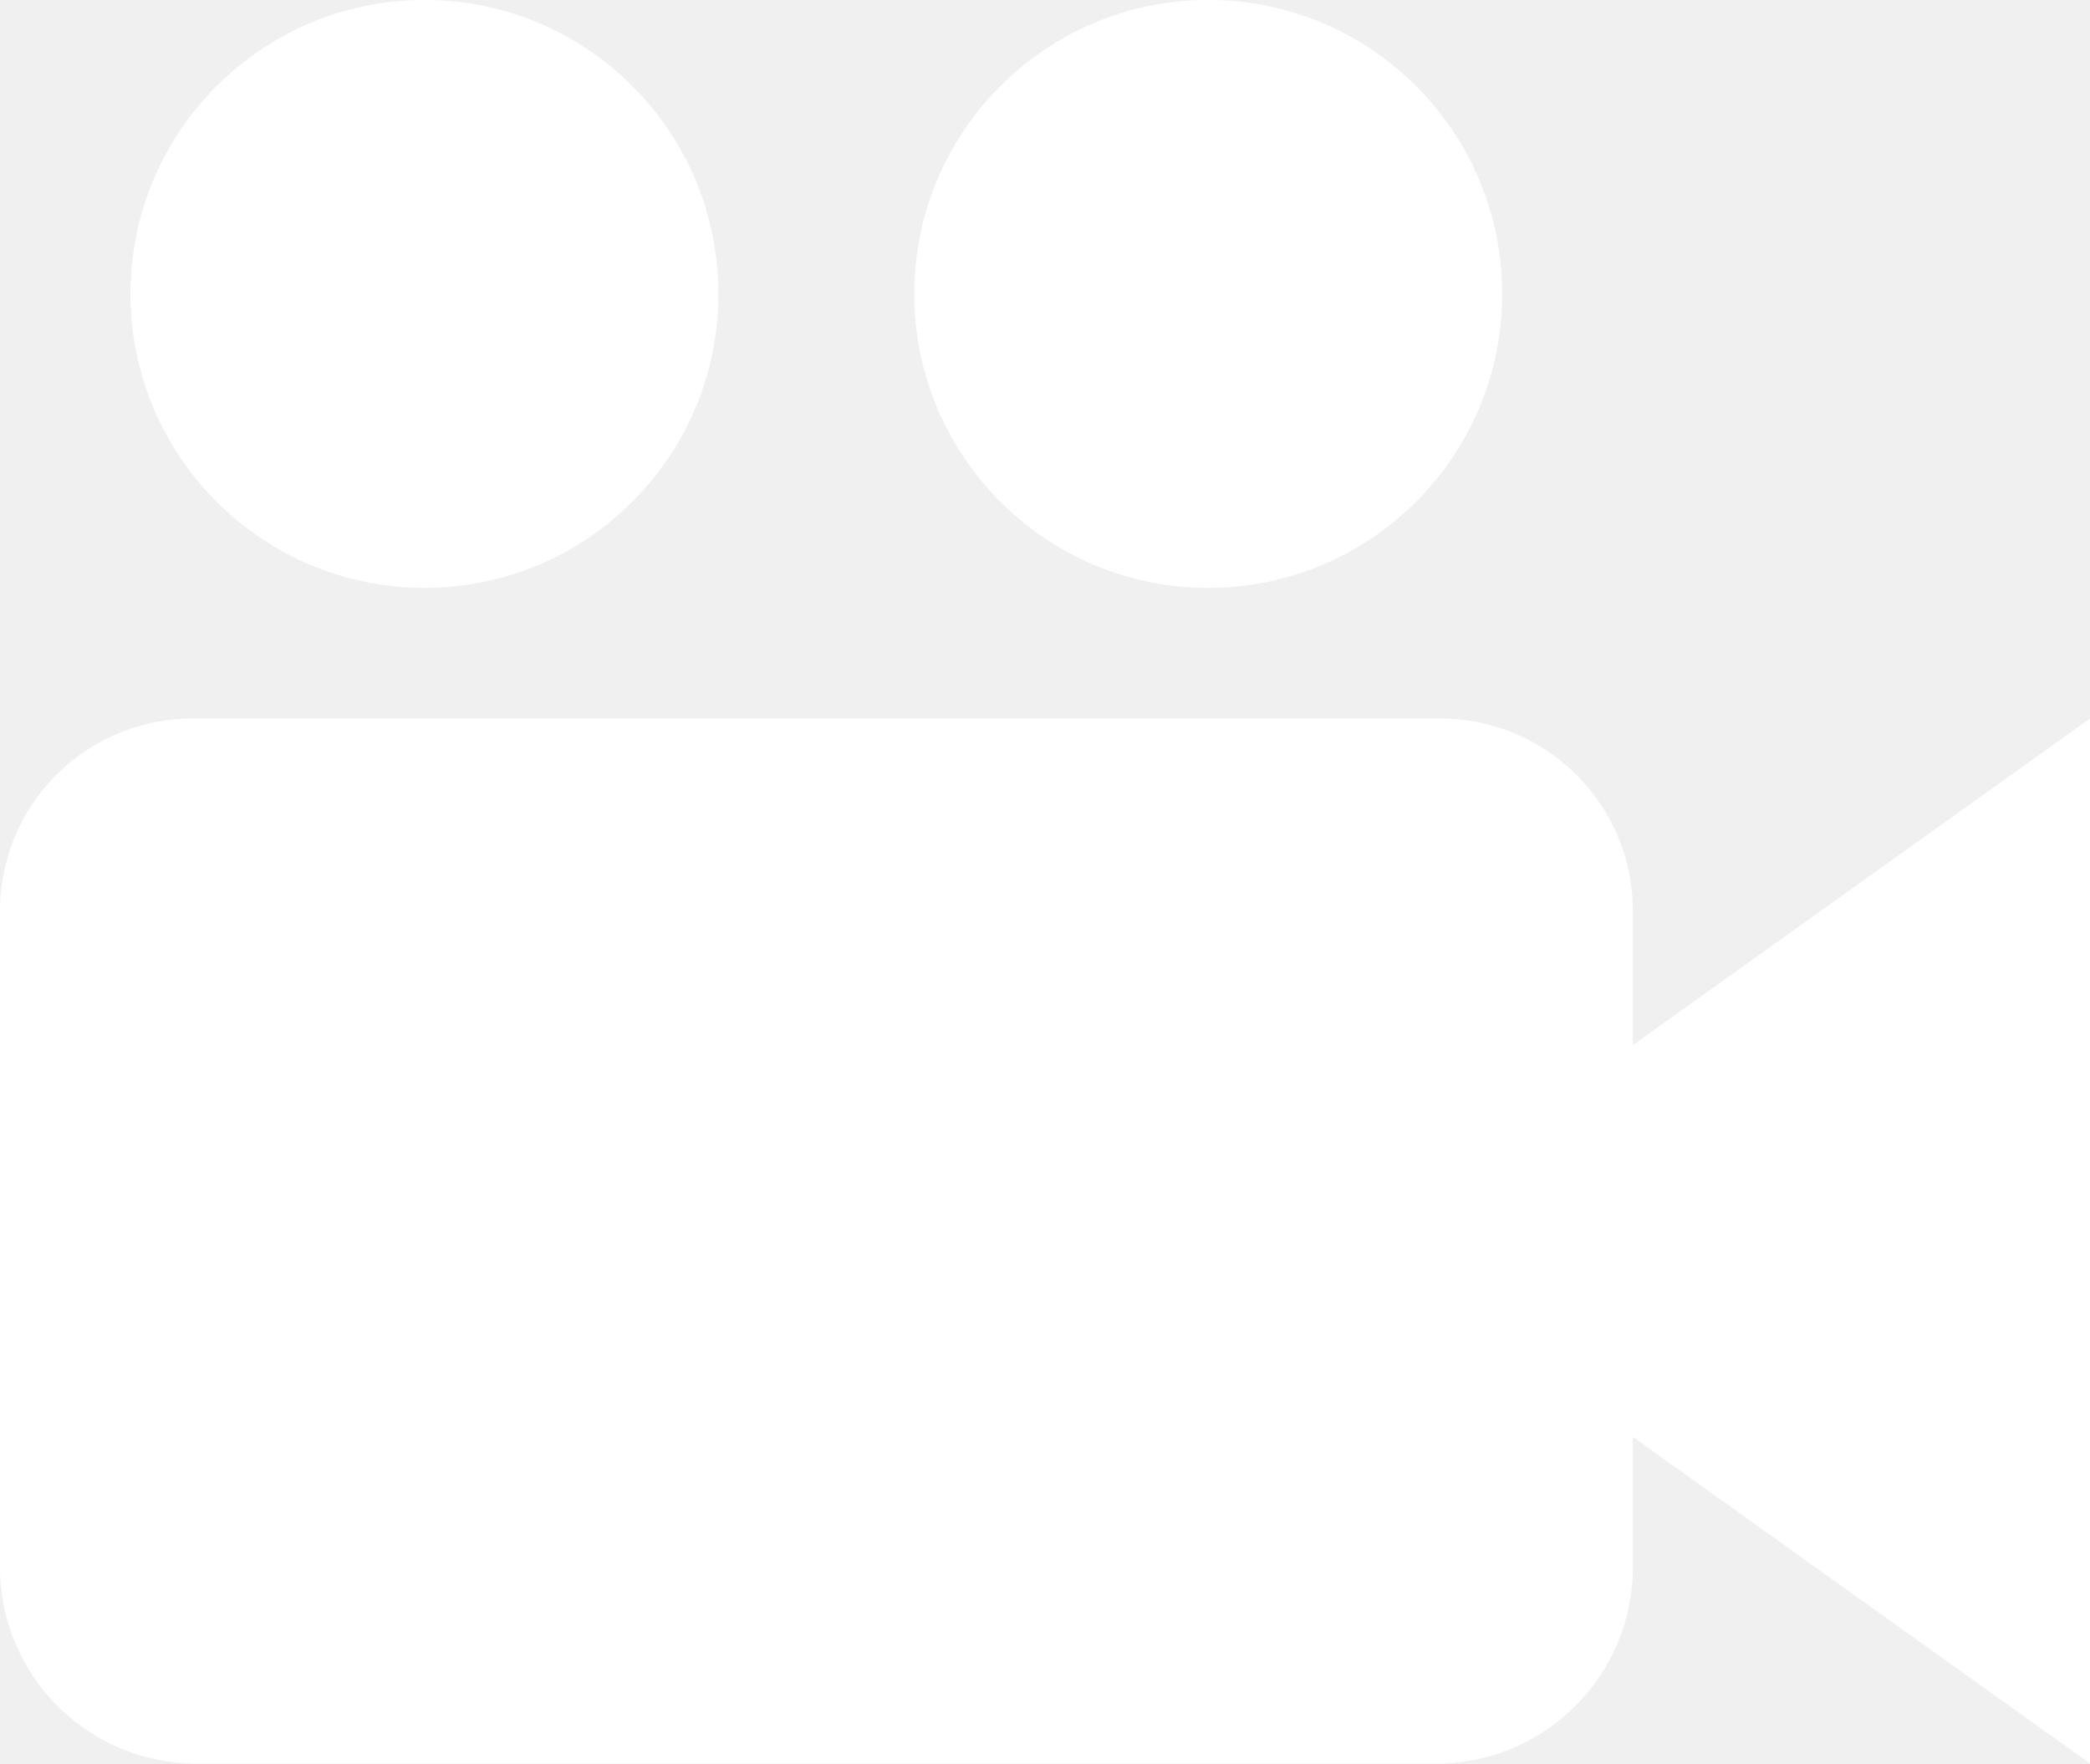
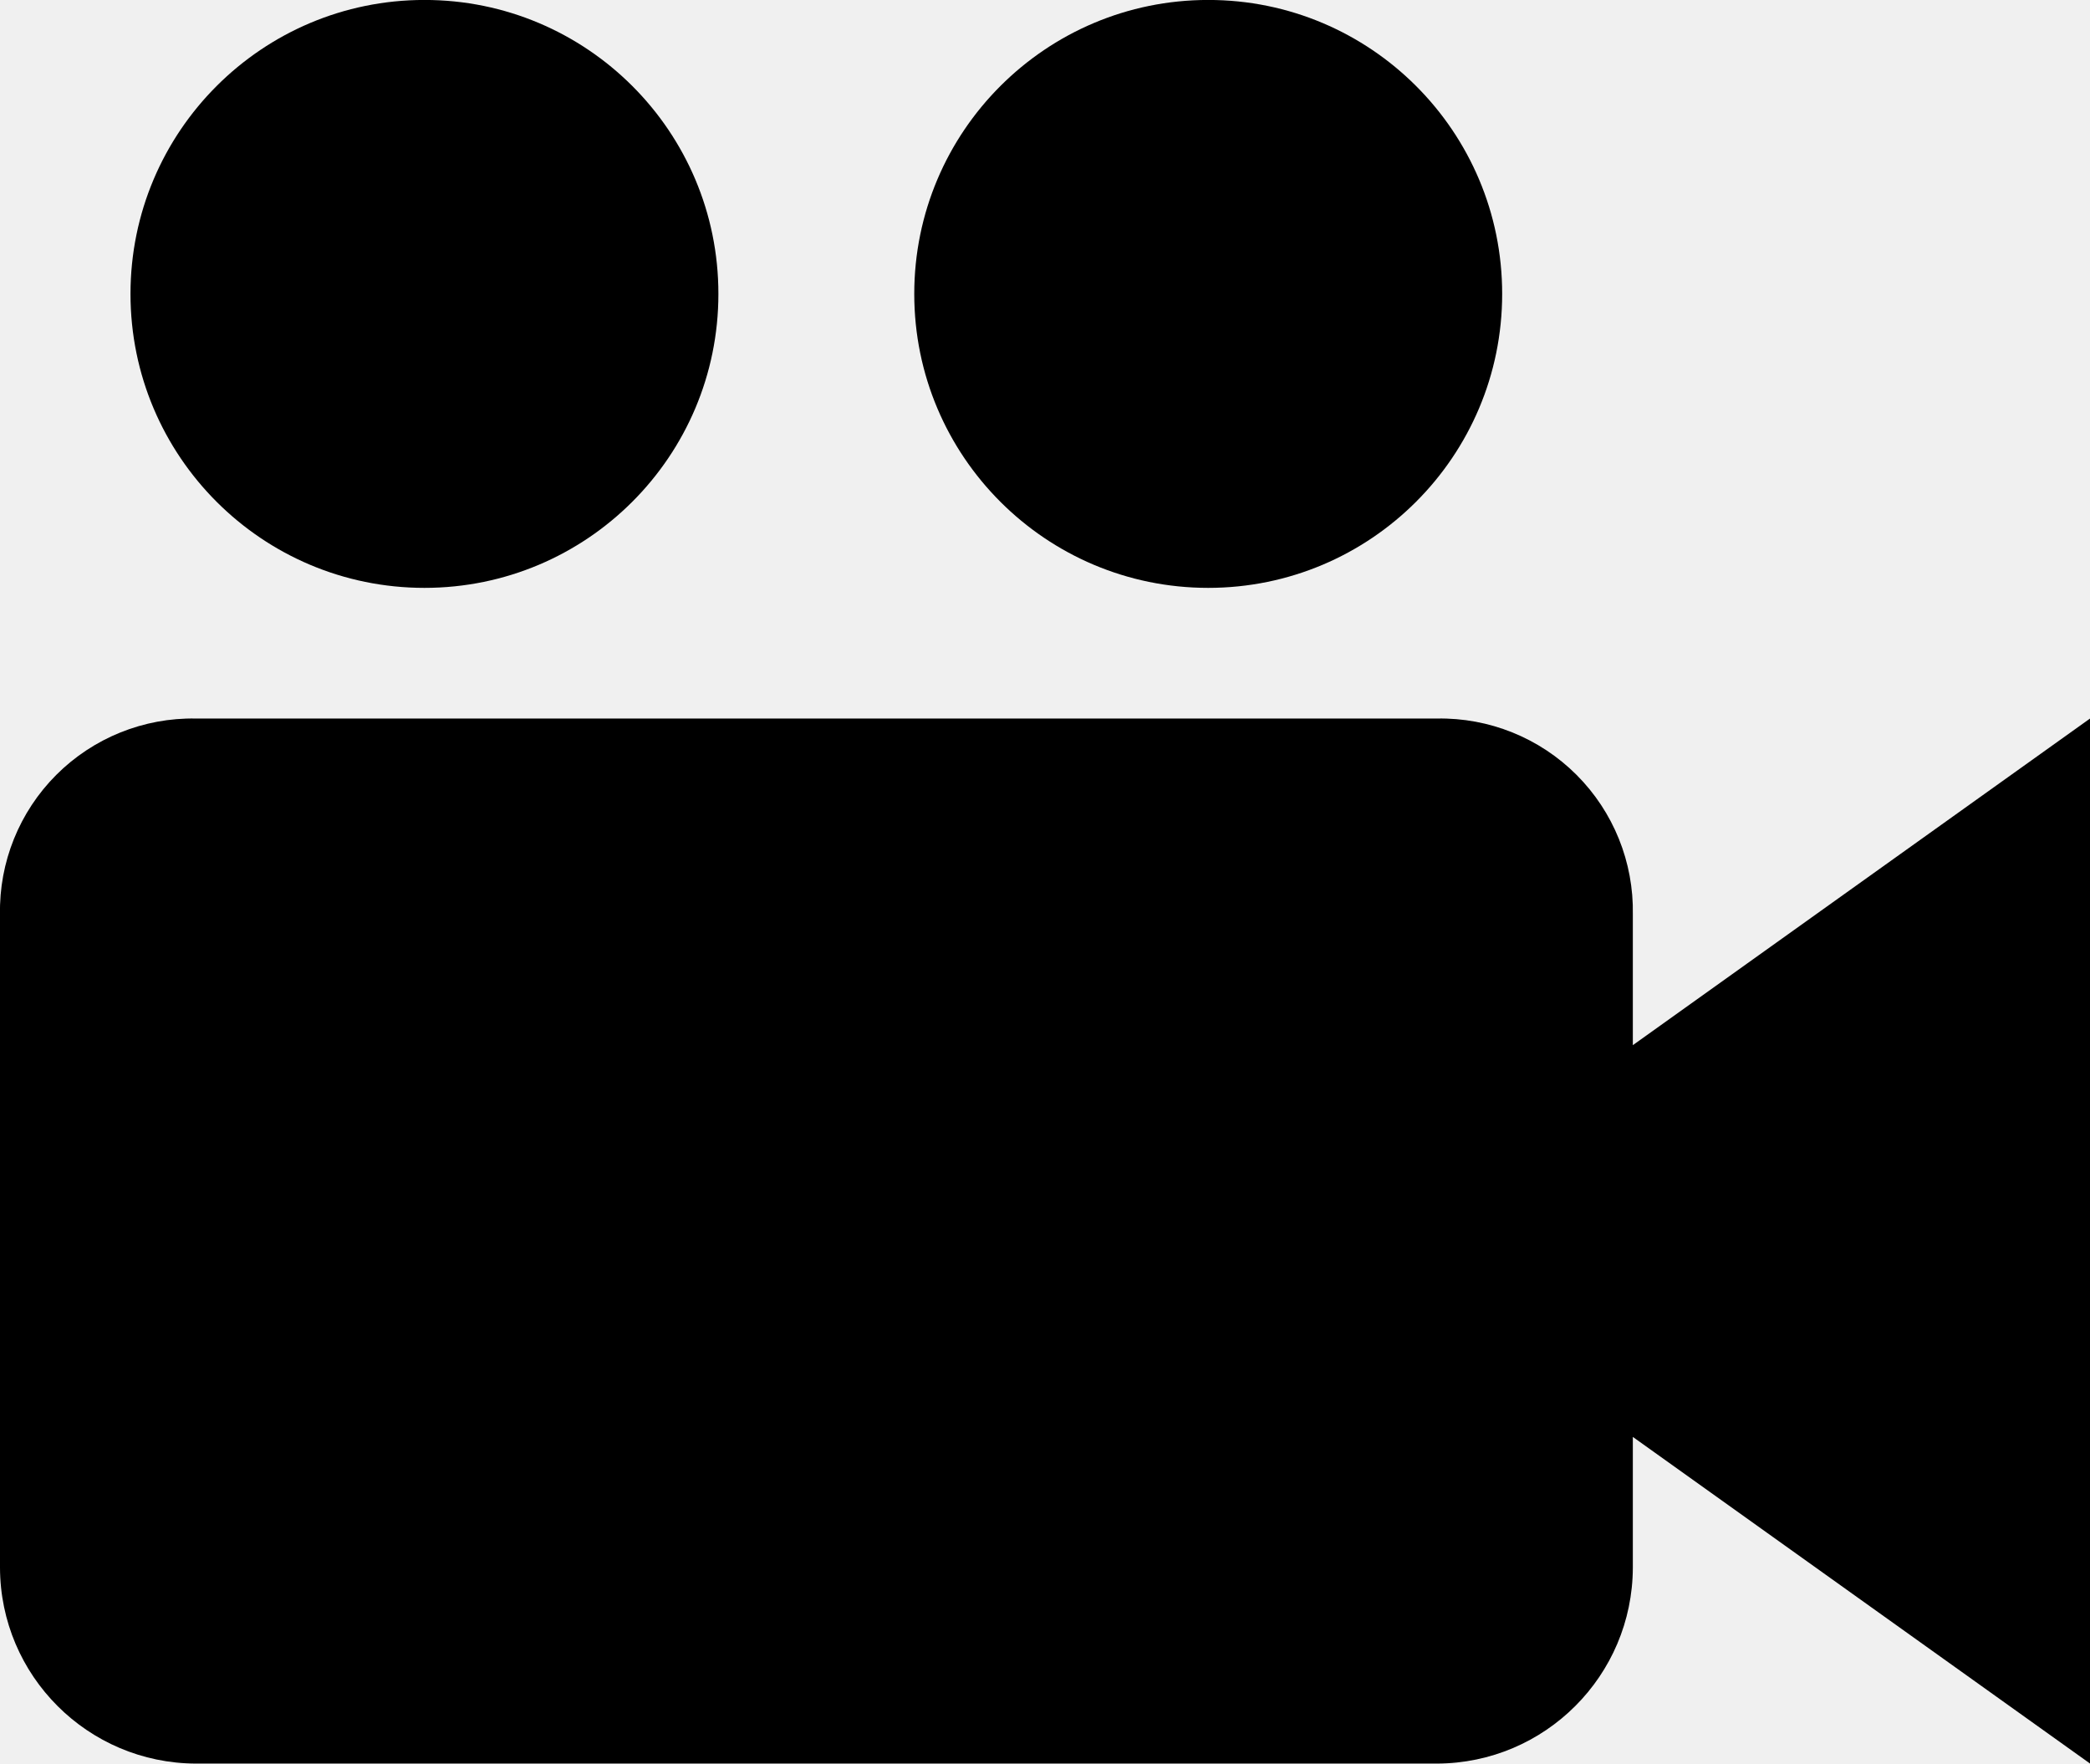
<svg xmlns="http://www.w3.org/2000/svg" width="92.43" height="77.991" viewBox="0 0 92.43 77.991">
  <g id="Group_186" data-name="Group 186" transform="translate(-65 -327)">
-     <path id="Path_174" data-name="Path 174" d="M88.88,58.195V52.416a8.509,8.509,0,0,0-8.666-8.666H25.334a8.509,8.509,0,0,0-8.666,8.666V81.3a8.69,8.69,0,0,0,8.666,8.666h54.88A8.69,8.69,0,0,0,88.88,81.3V75.52L109.1,89.965V43.75Z" transform="translate(48.332 315.026)" fill="#fff" />
-     <path id="Path_175" data-name="Path 175" d="M46.829,33.83a13,13,0,1,1-13-13,12.995,12.995,0,0,1,13,13" transform="translate(49.942 306.168)" fill="#fff" />
-     <path id="Path_176" data-name="Path 176" d="M71.829,33.83a13,13,0,1,1-13-13,12.995,12.995,0,0,1,13,13" transform="translate(59.604 306.168)" fill="#fff" />
+     <path id="Path_174" data-name="Path 174" d="M88.88,58.195V52.416a8.509,8.509,0,0,0-8.666-8.666H25.334a8.509,8.509,0,0,0-8.666,8.666V81.3a8.69,8.69,0,0,0,8.666,8.666h54.88A8.69,8.69,0,0,0,88.88,81.3V75.52L109.1,89.965V43.75Z" transform="translate(48.332 315.026)" />
+     <path id="Path_175" data-name="Path 175" d="M46.829,33.83a13,13,0,1,1-13-13,12.995,12.995,0,0,1,13,13" transform="translate(49.942 306.168)" />
+     <path id="Path_176" data-name="Path 176" d="M71.829,33.83a13,13,0,1,1-13-13,12.995,12.995,0,0,1,13,13" transform="translate(59.604 306.168)" />
  </g>
</svg>
